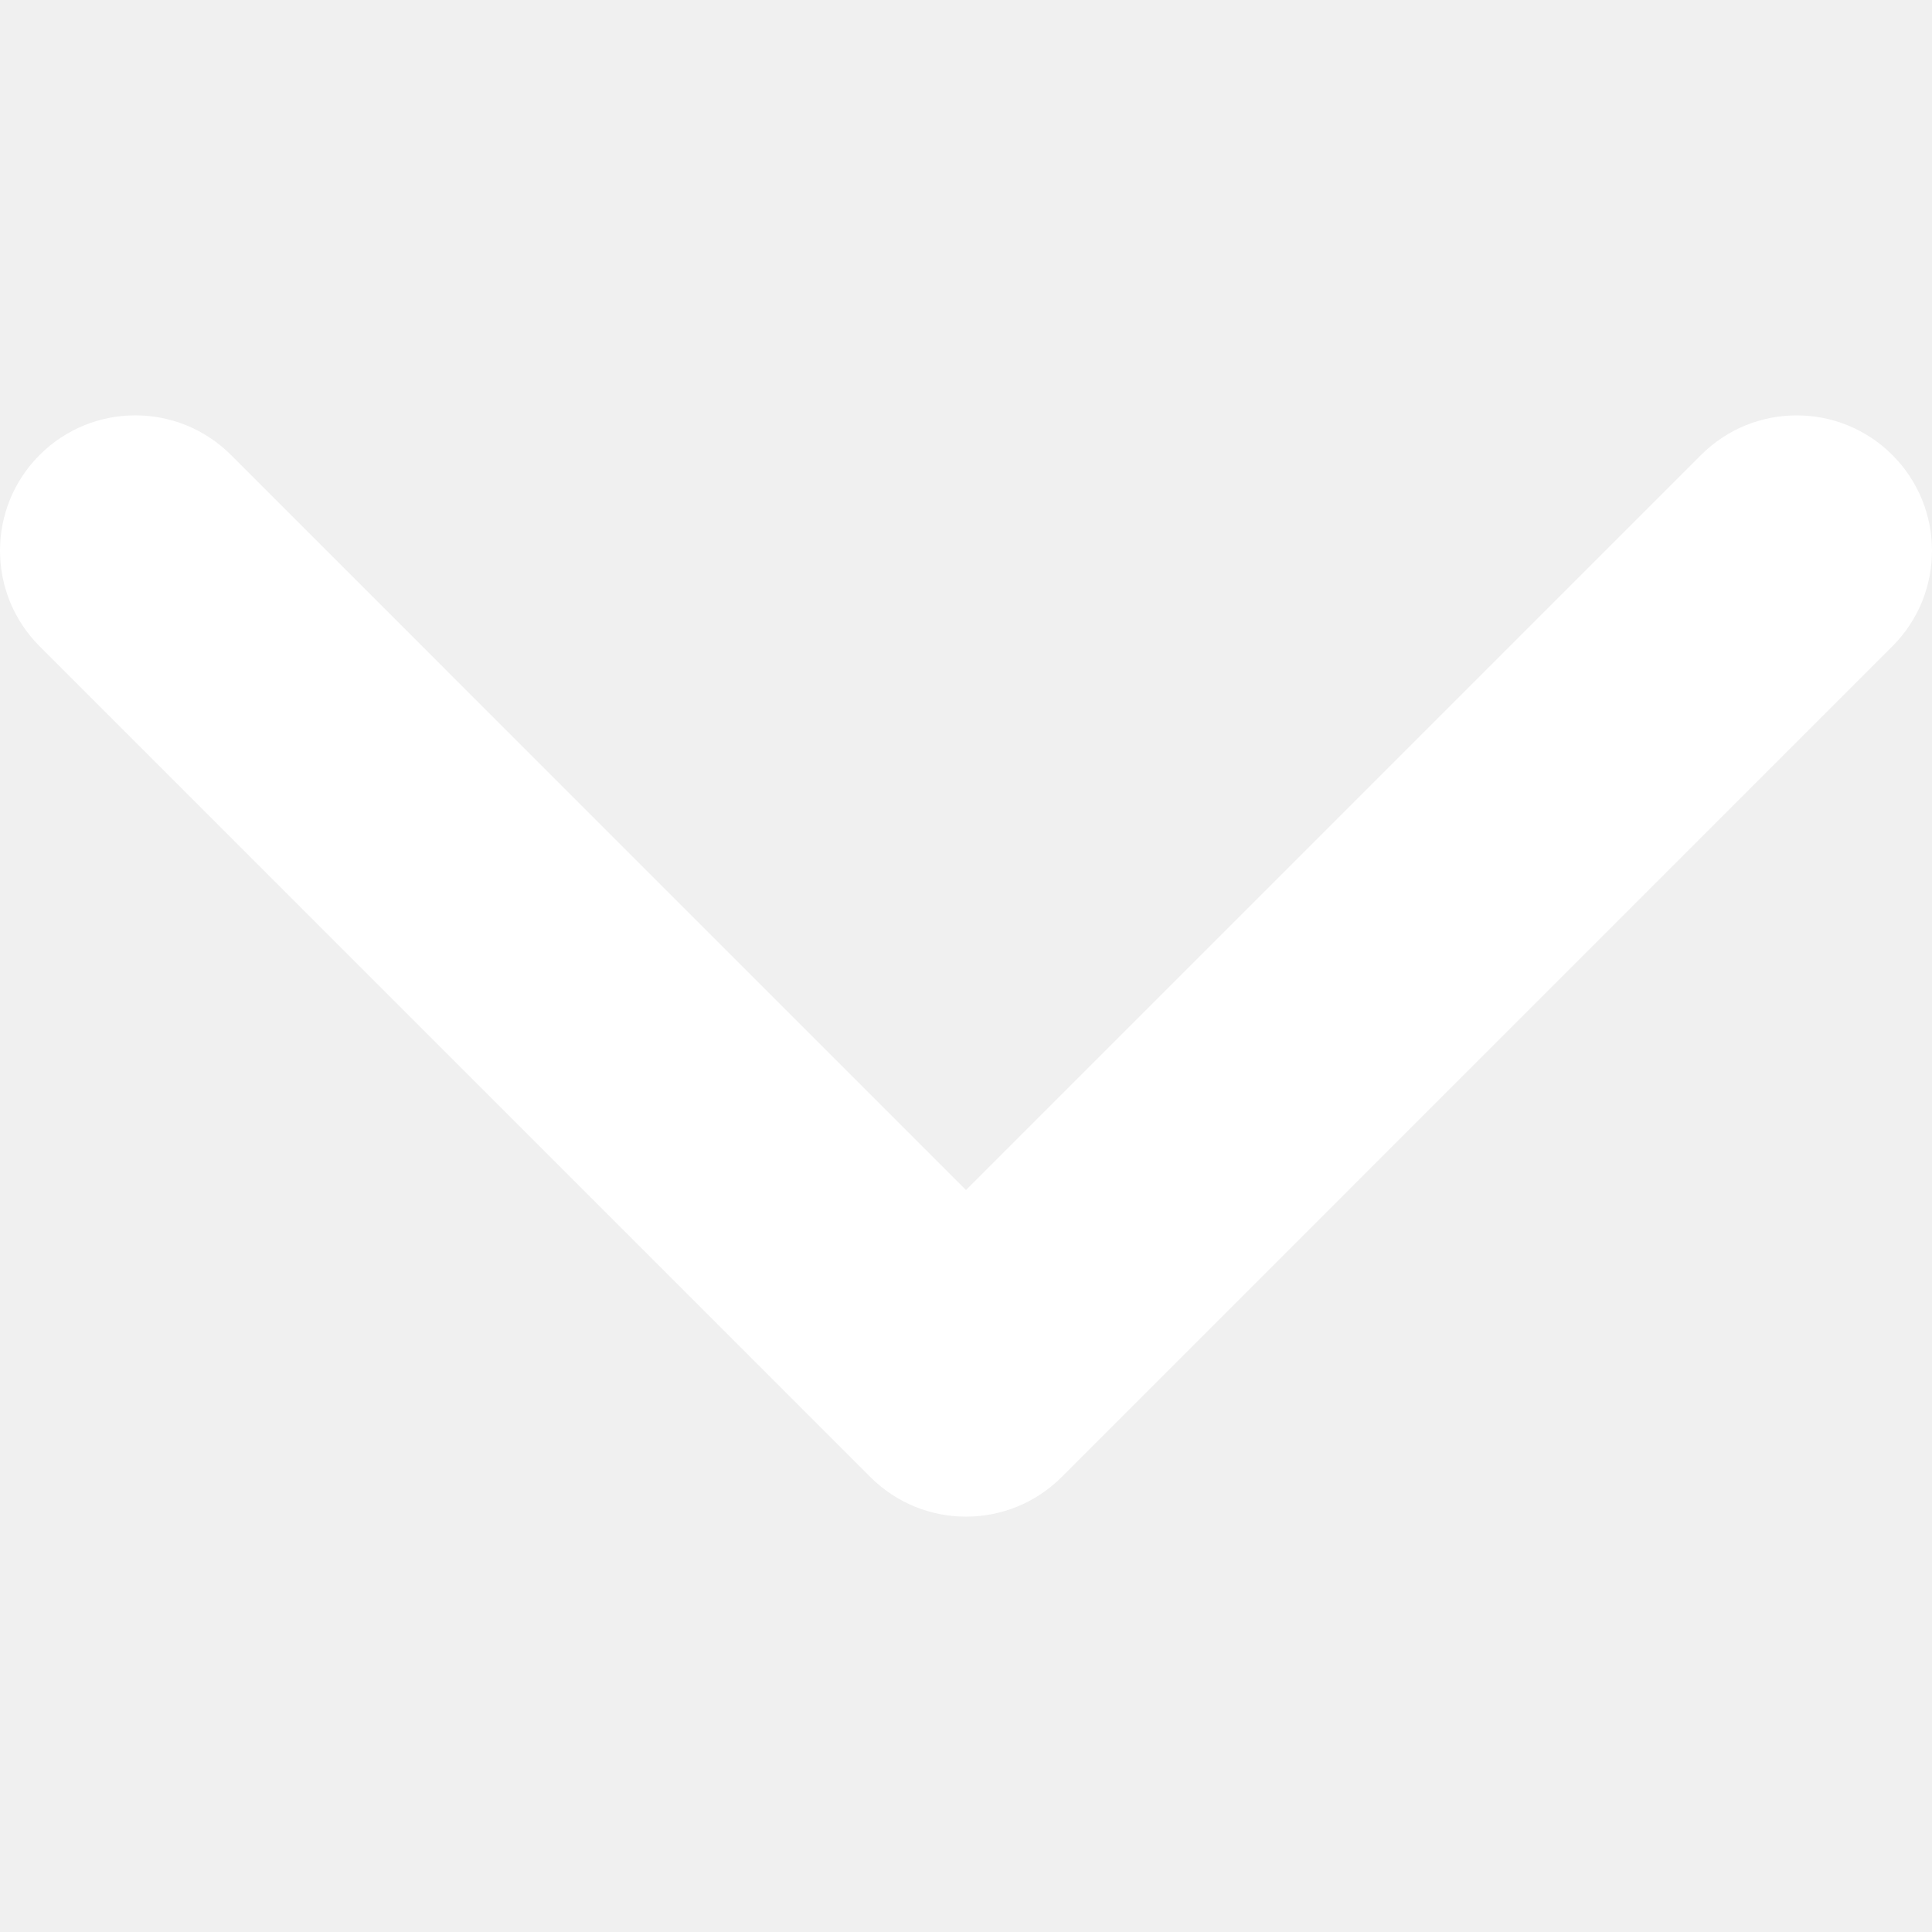
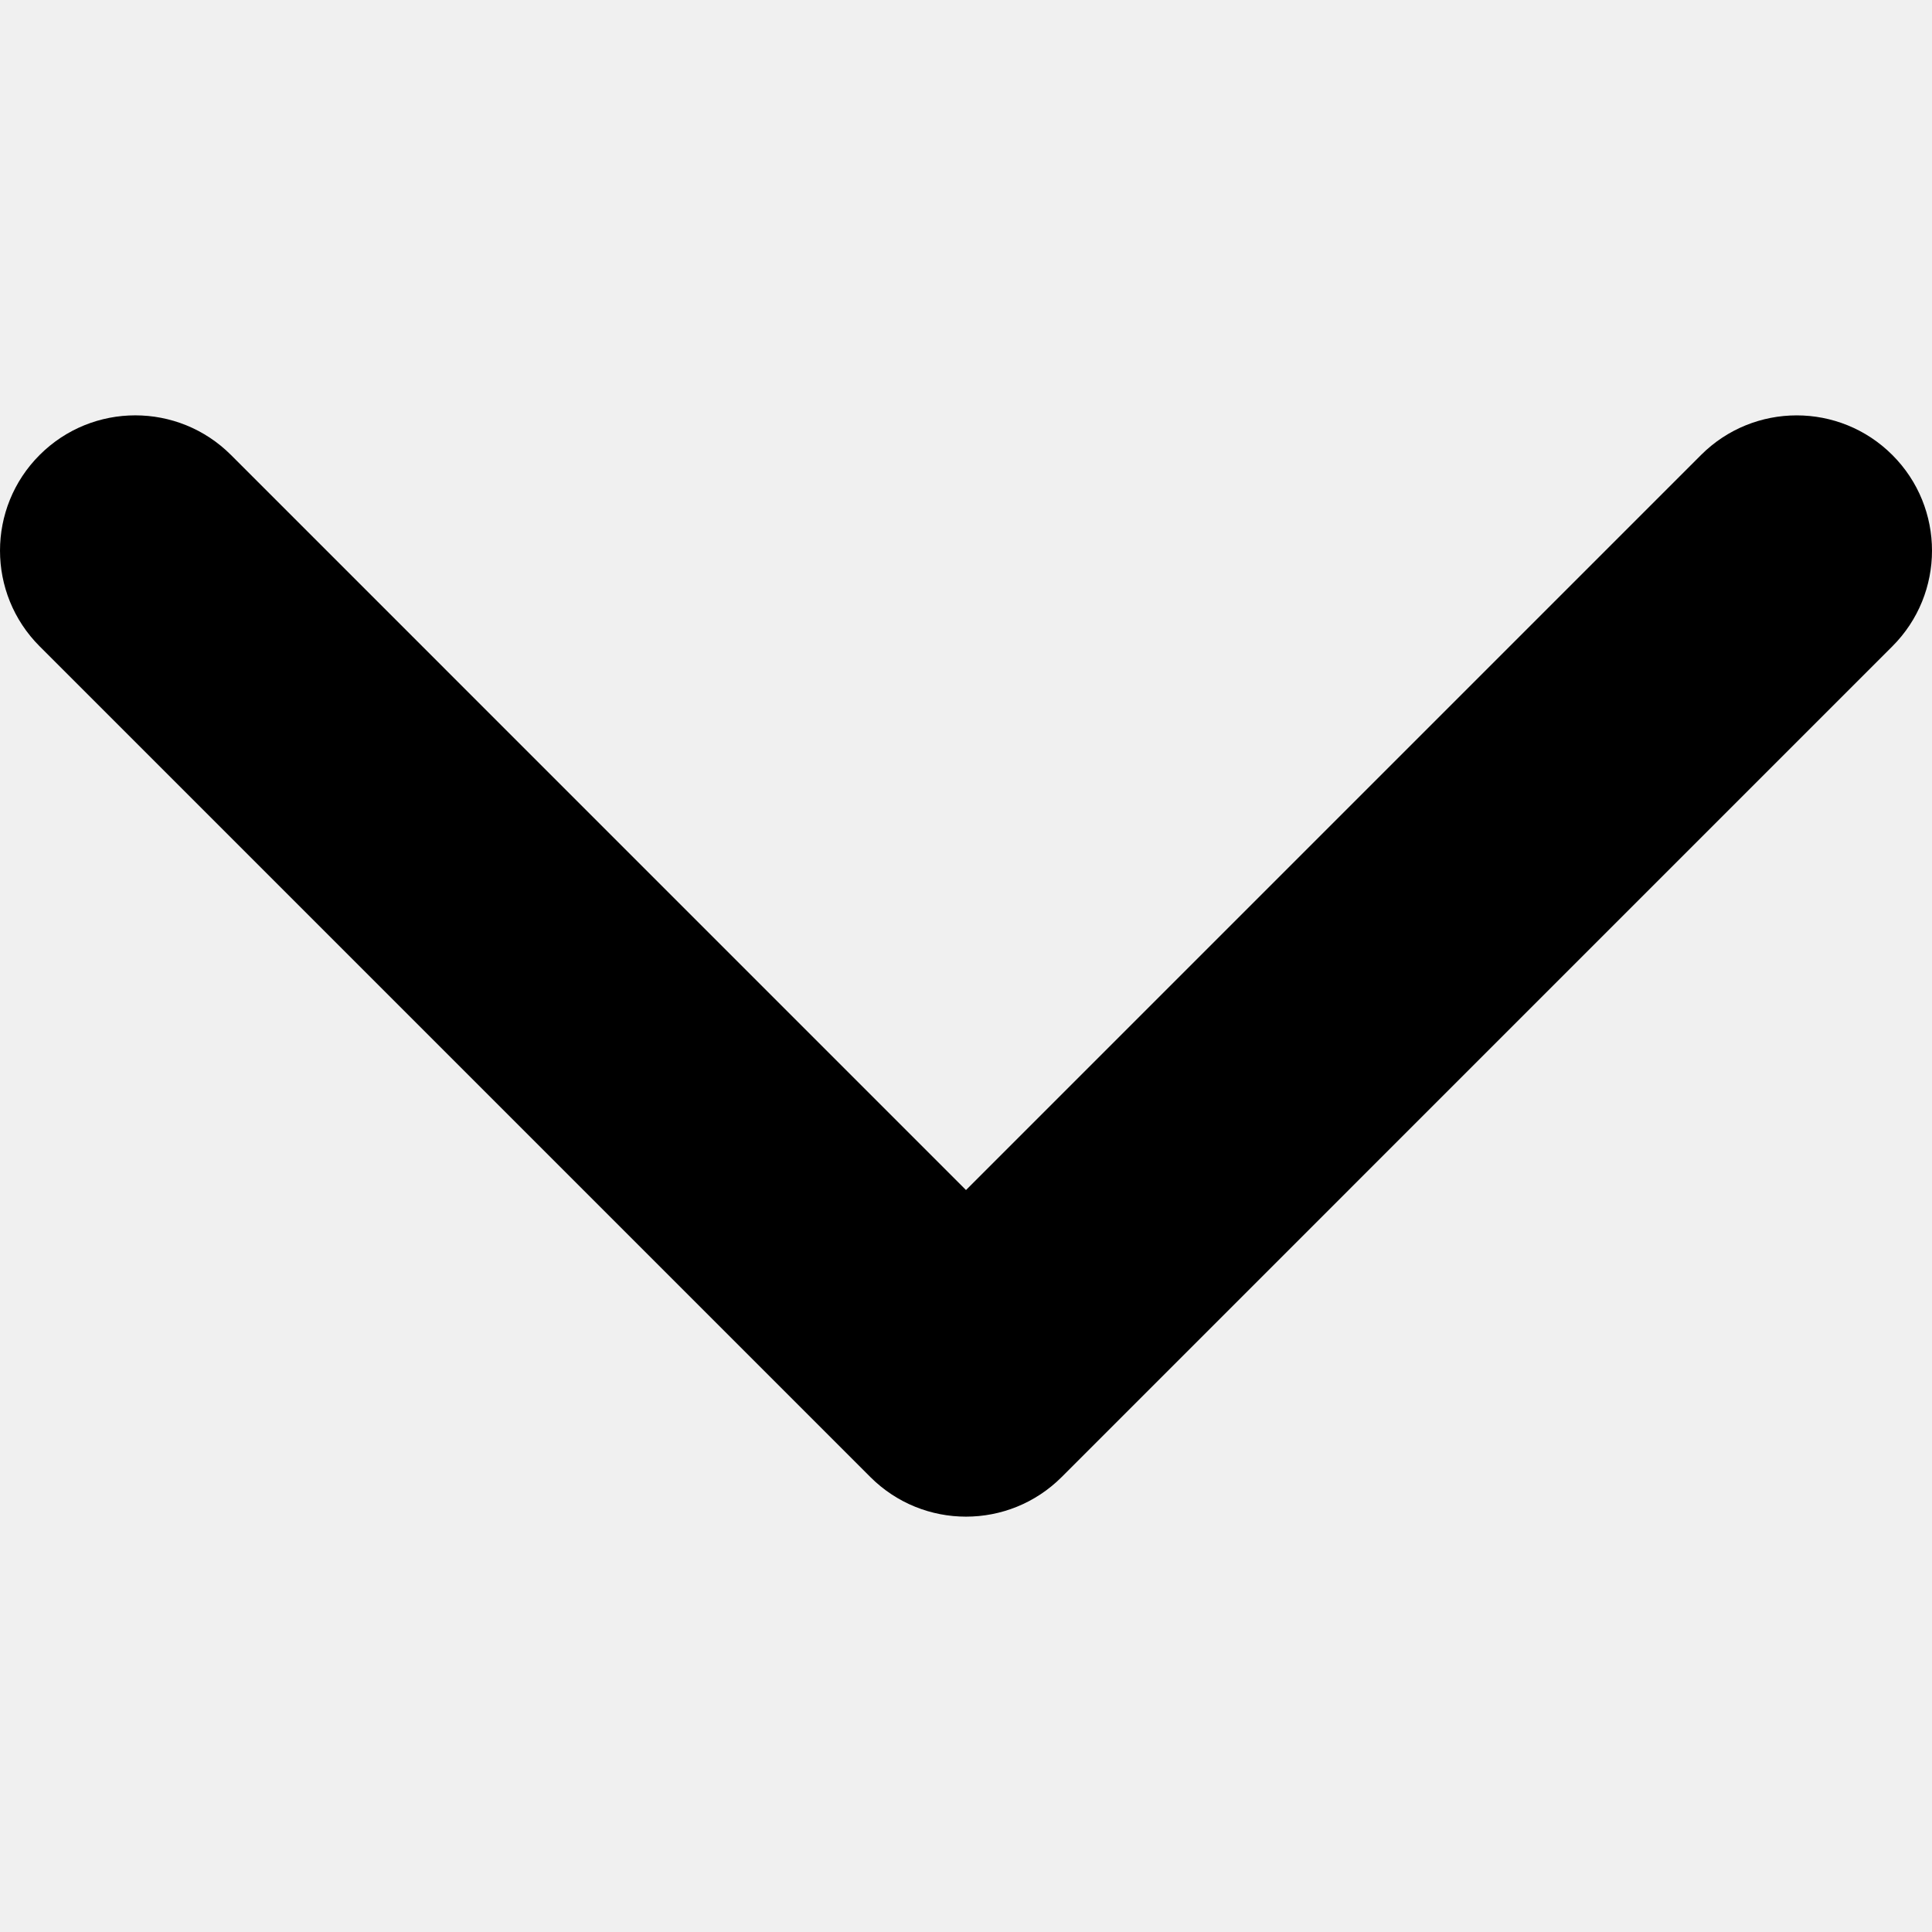
- <svg xmlns="http://www.w3.org/2000/svg" version="1.1" id="Capa_1" x="0px" y="0px" width="451.847px" height="451.847px" viewBox="0 0 451.847 451.847" style="enable-background:new 0 0 451.847 451.847;" xml:space="preserve" fill="white">
+ <svg xmlns="http://www.w3.org/2000/svg" version="1.1" id="Capa_1" x="0px" y="0px" width="451.847px" height="451.847px" viewBox="0 0 451.847 451.847" style="enable-background:new 0 0 451.847 451.847;" xml:space="preserve" fill="black">
  <g>
    <path d="M225.923,354.706c-8.098,0-16.195-3.092-22.369-9.263L9.27,151.157c-12.359-12.359-12.359-32.397,0-44.751   c12.354-12.354,32.388-12.354,44.748,0l171.905,171.915l171.906-171.909c12.359-12.354,32.391-12.354,44.744,0   c12.365,12.354,12.365,32.392,0,44.751L248.292,345.449C242.115,351.621,234.018,354.706,225.923,354.706z" />
  </g>
  <g>
</g>
  <g>
</g>
  <g>
</g>
  <g>
</g>
  <g>
</g>
  <g>
</g>
  <g>
</g>
  <g>
</g>
  <g>
</g>
  <g>
</g>
  <g>
</g>
  <g>
</g>
  <g>
</g>
  <g>
</g>
  <g>
</g>
</svg>
